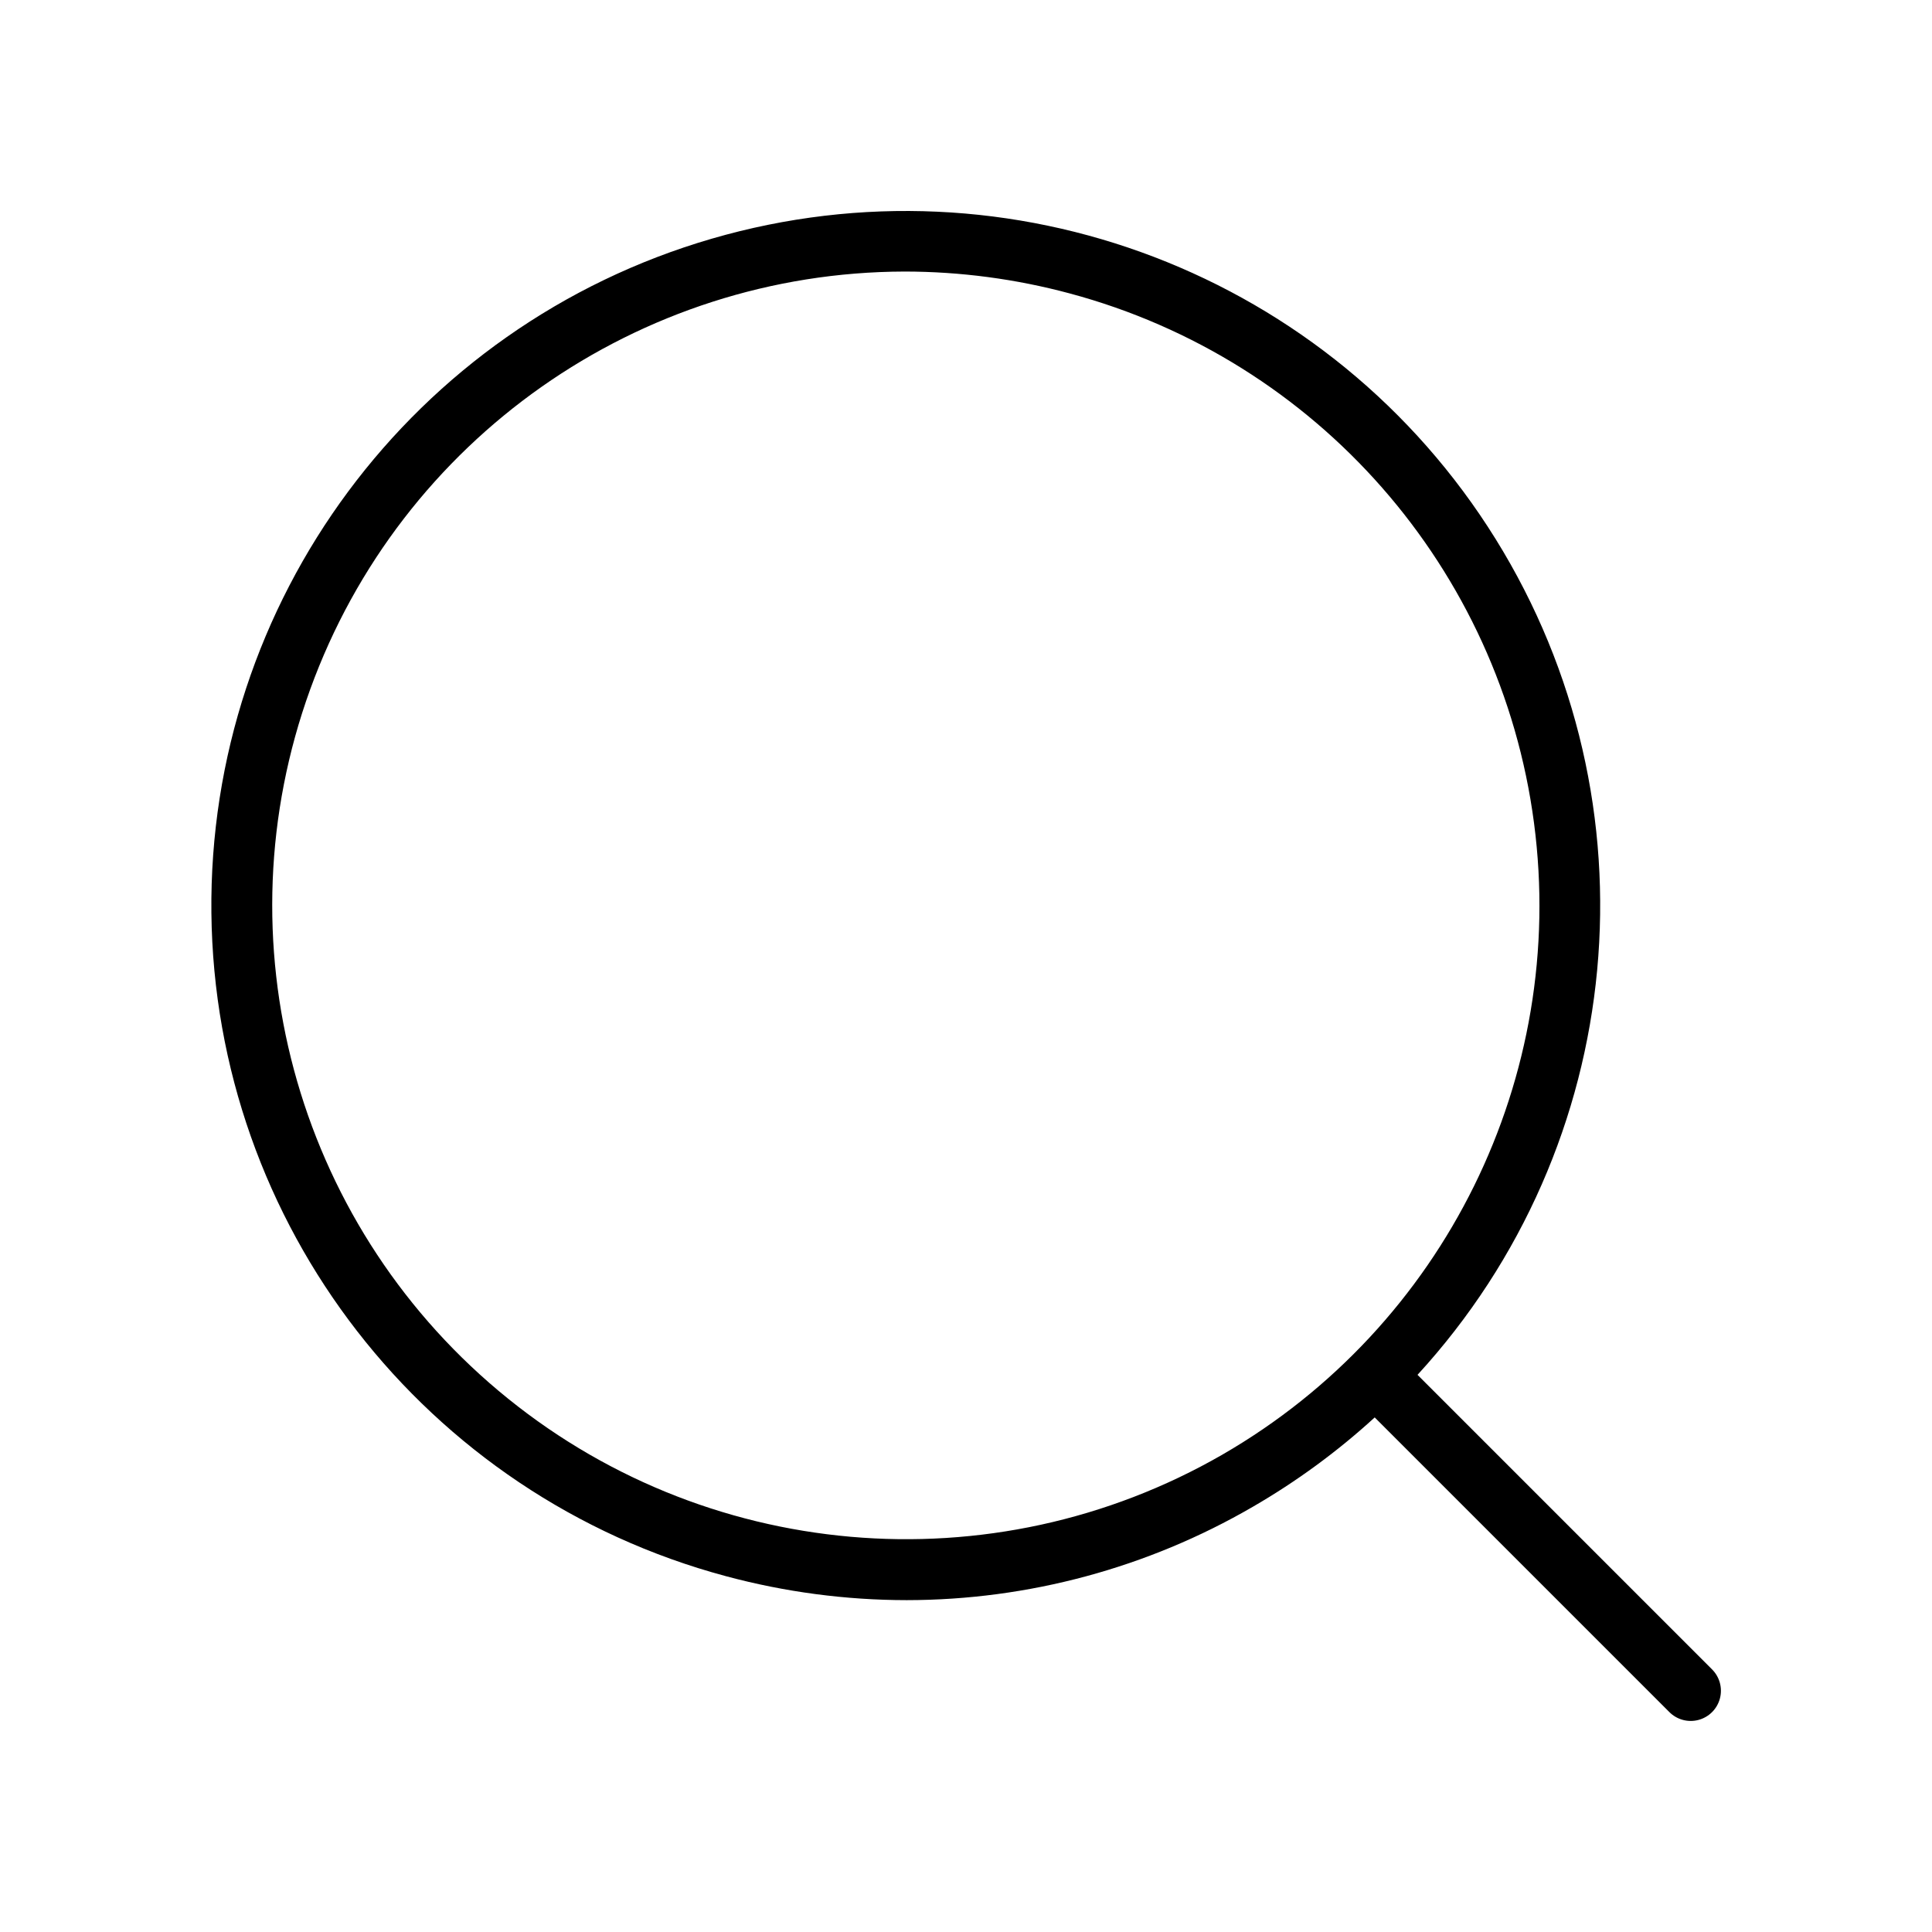
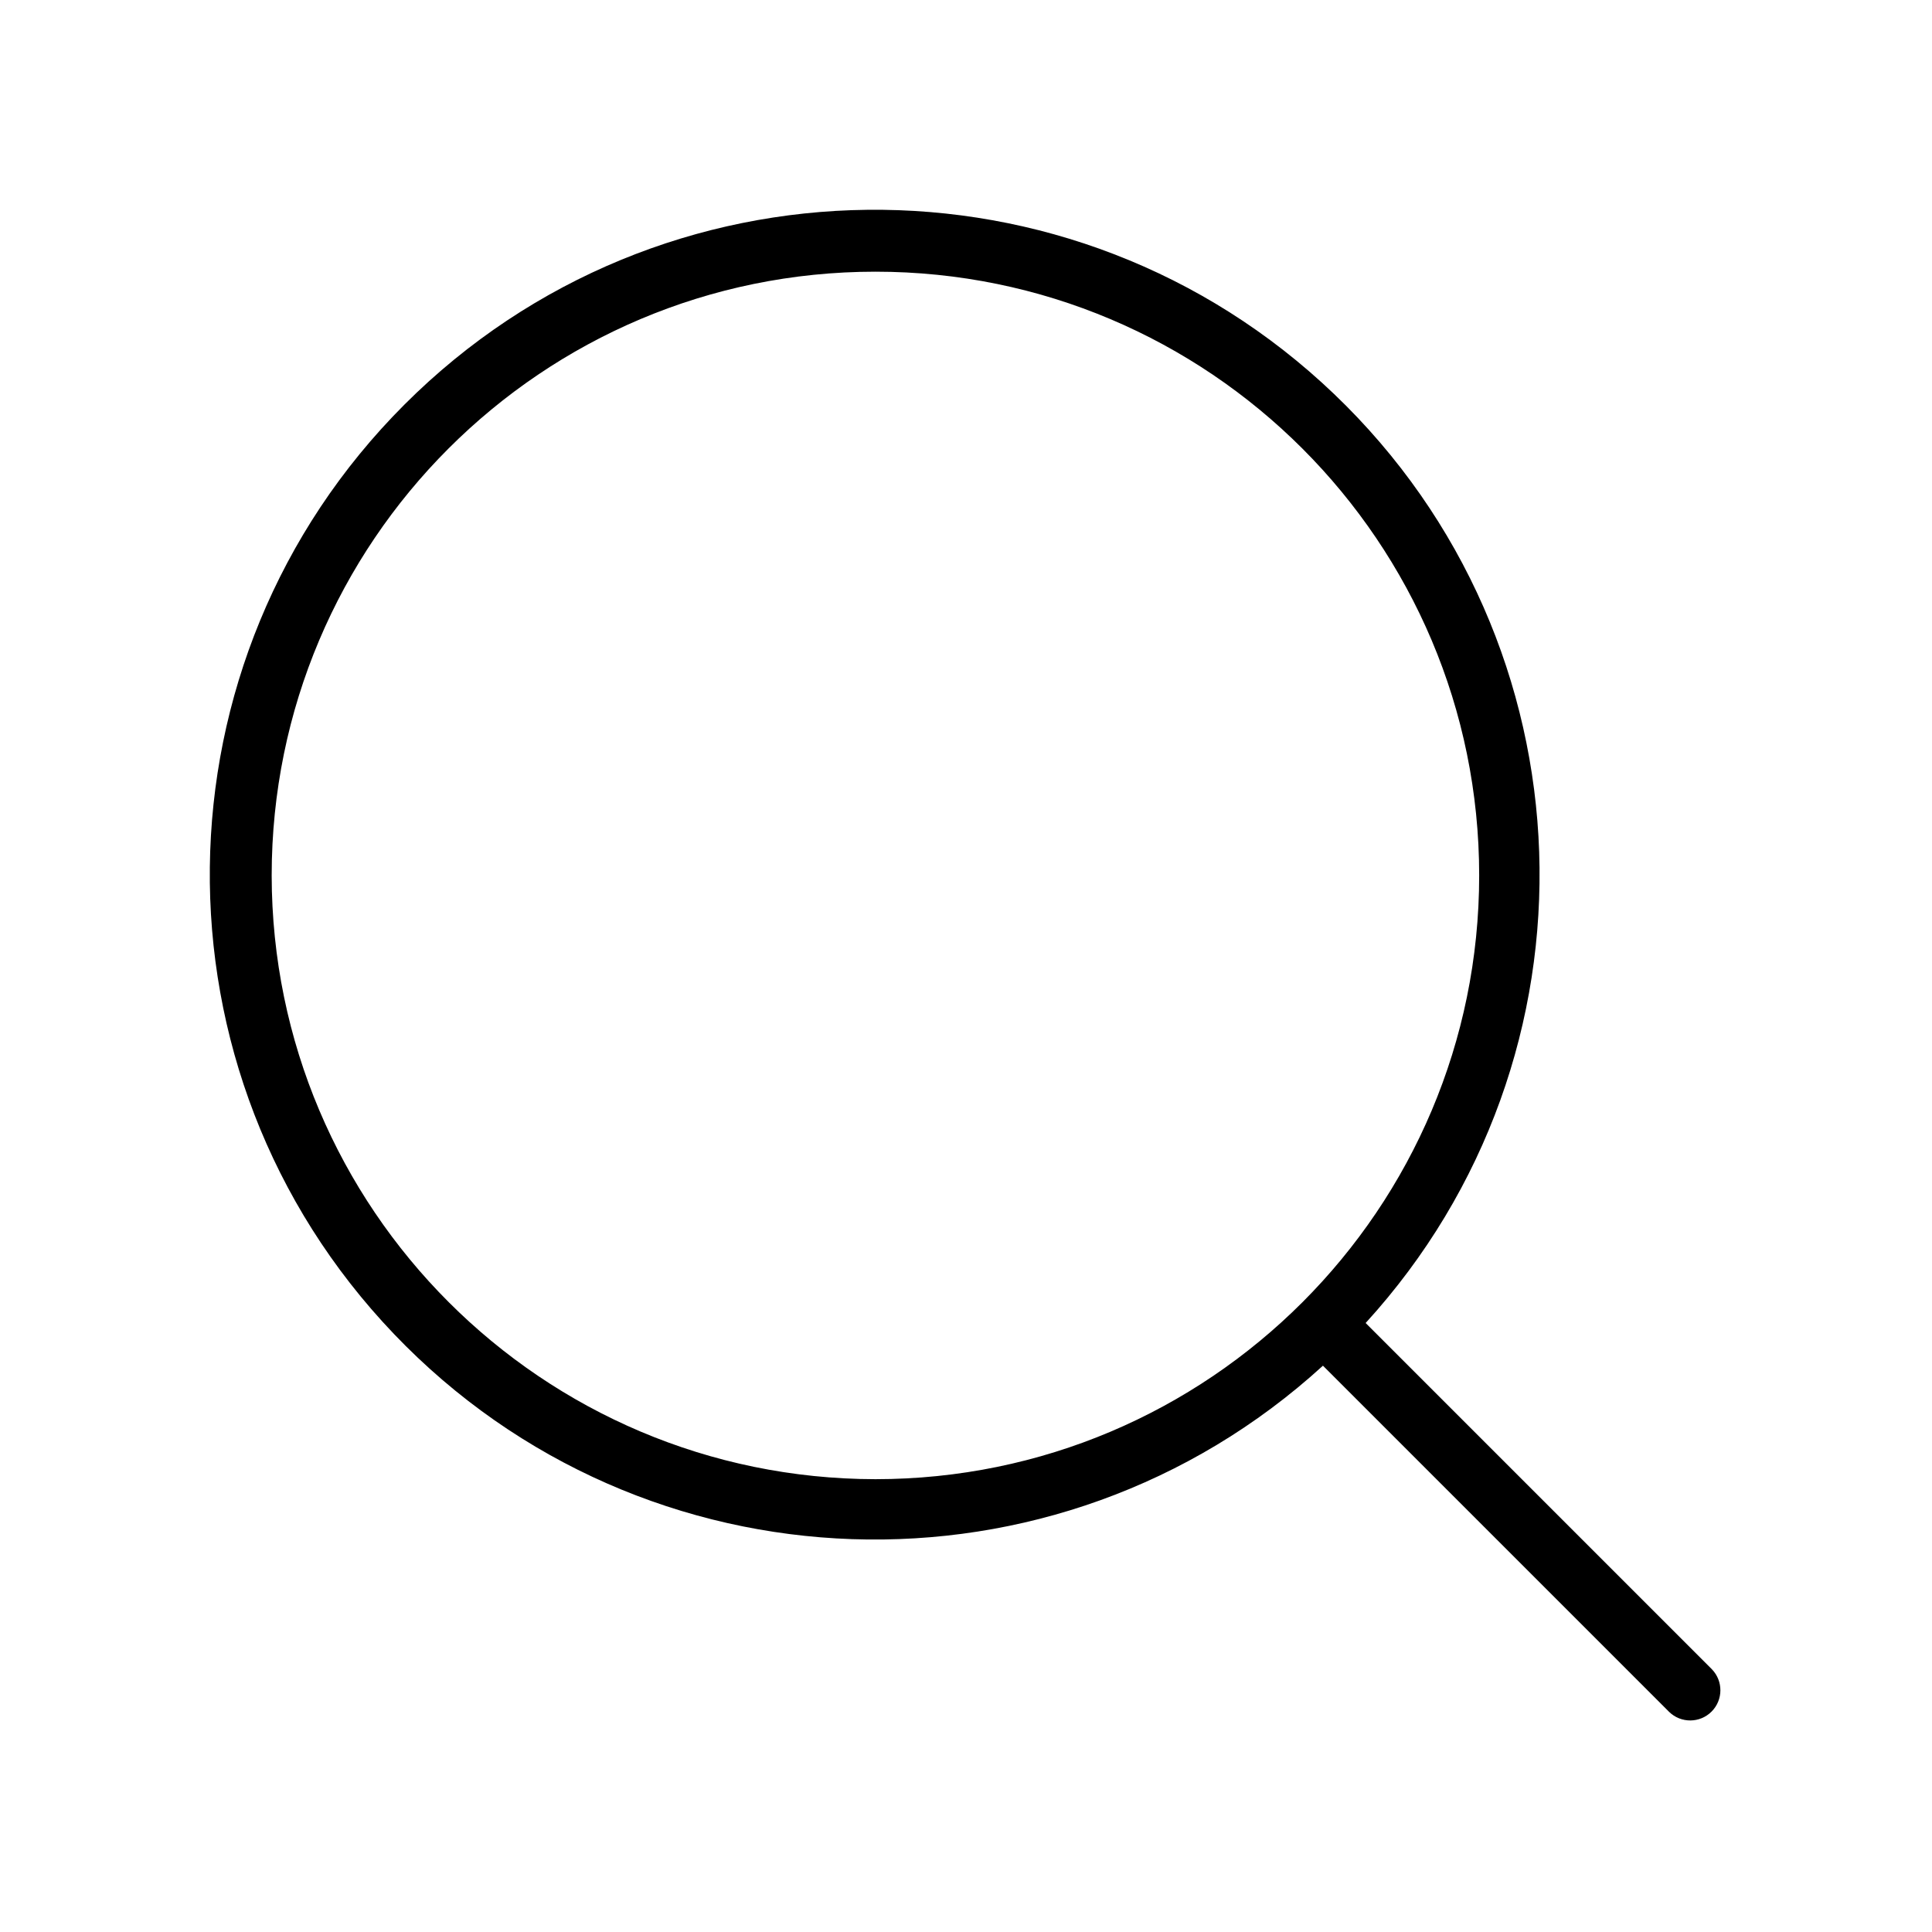
<svg xmlns="http://www.w3.org/2000/svg" id="Flat" viewBox="0 0 256.001 256.001">
-   <path d="M226.828,221.175l-38.999-39a92.014,92.014,0,1,0-91.637,26.679,92.49,92.49,0,0,0,23.957,3.174,91.444,91.444,0,0,0,45.843-12.363,92.722,92.722,0,0,0,16.165-11.848L221.172,226.832a4,4,0,1,0,5.656-5.657Zm-64.837-28.438A83.986,83.986,0,1,1,119.862,35.981a84.468,84.468,0,0,1,21.874,2.898,83.986,83.986,0,0,1,20.255,153.857Z" />
+   <path d="M226.821,221.172,180.955,175.306a88.101,88.101,0,1,0-5.657,5.656L221.165,226.83a4,4,0,0,0,5.656-5.657ZM35.999,116a80,80,0,1,1,80,80A80.09,80.09,0,0,1,35.999,116Z" />
</svg>
